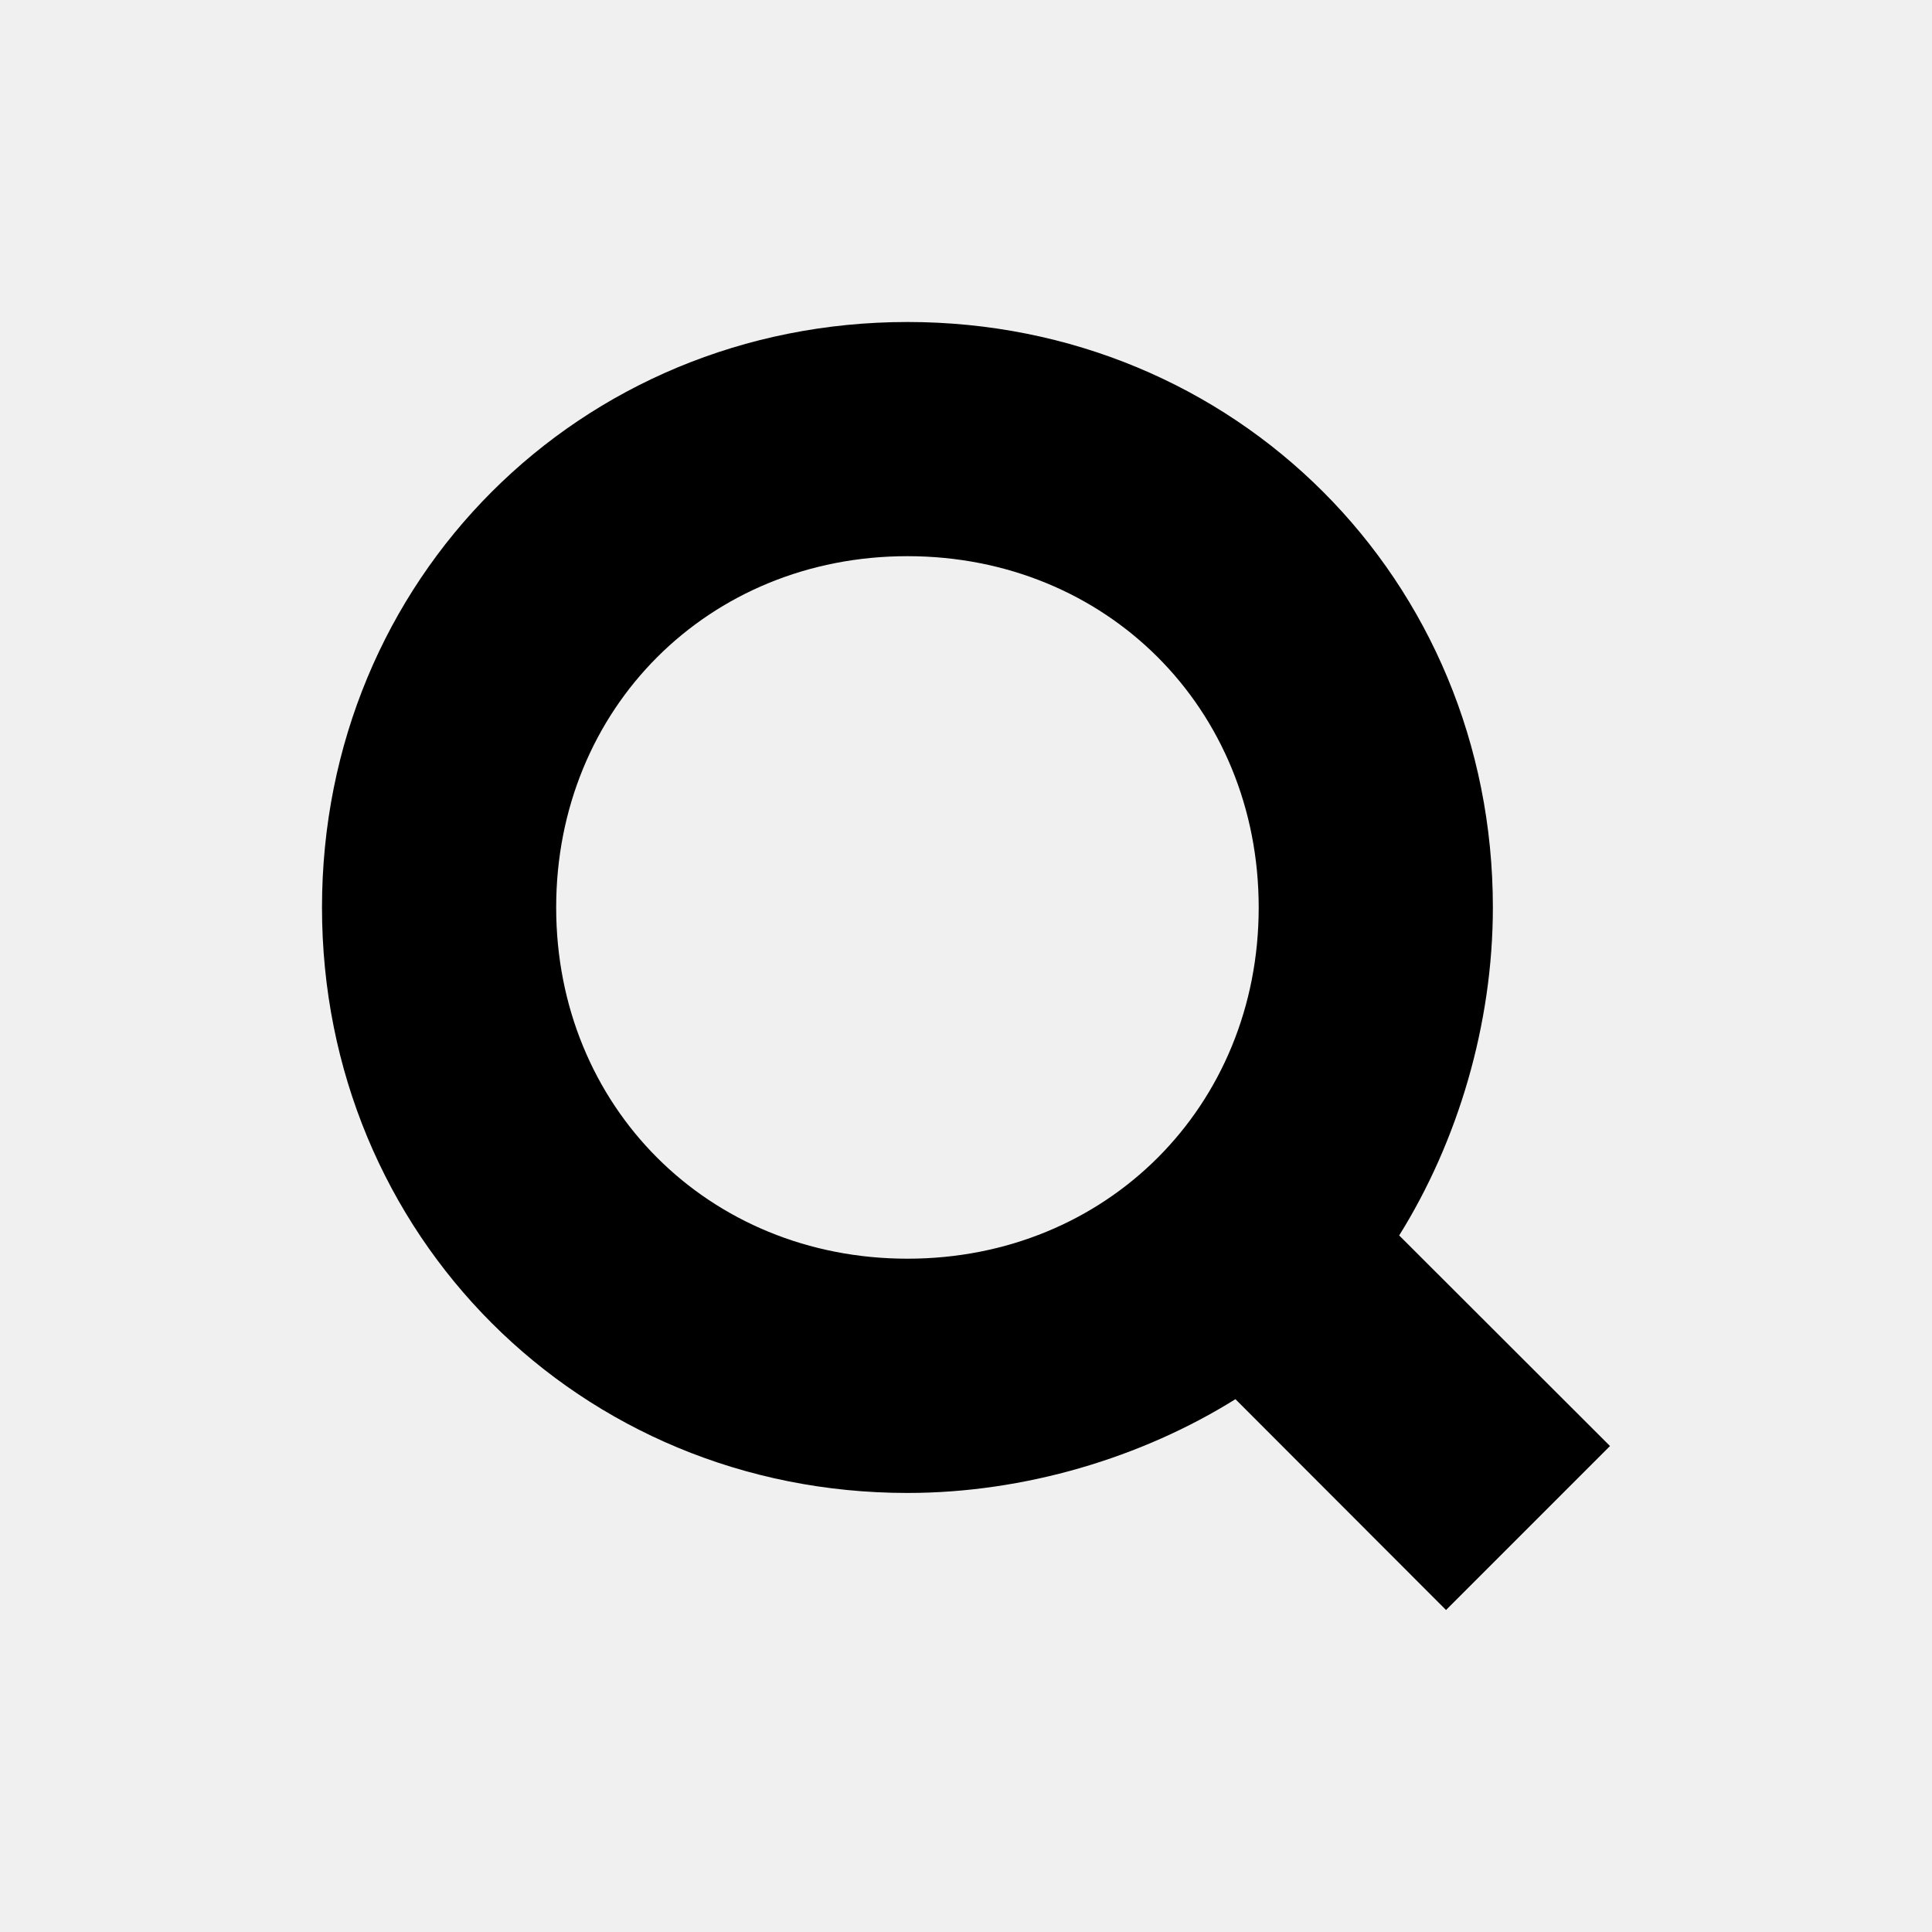
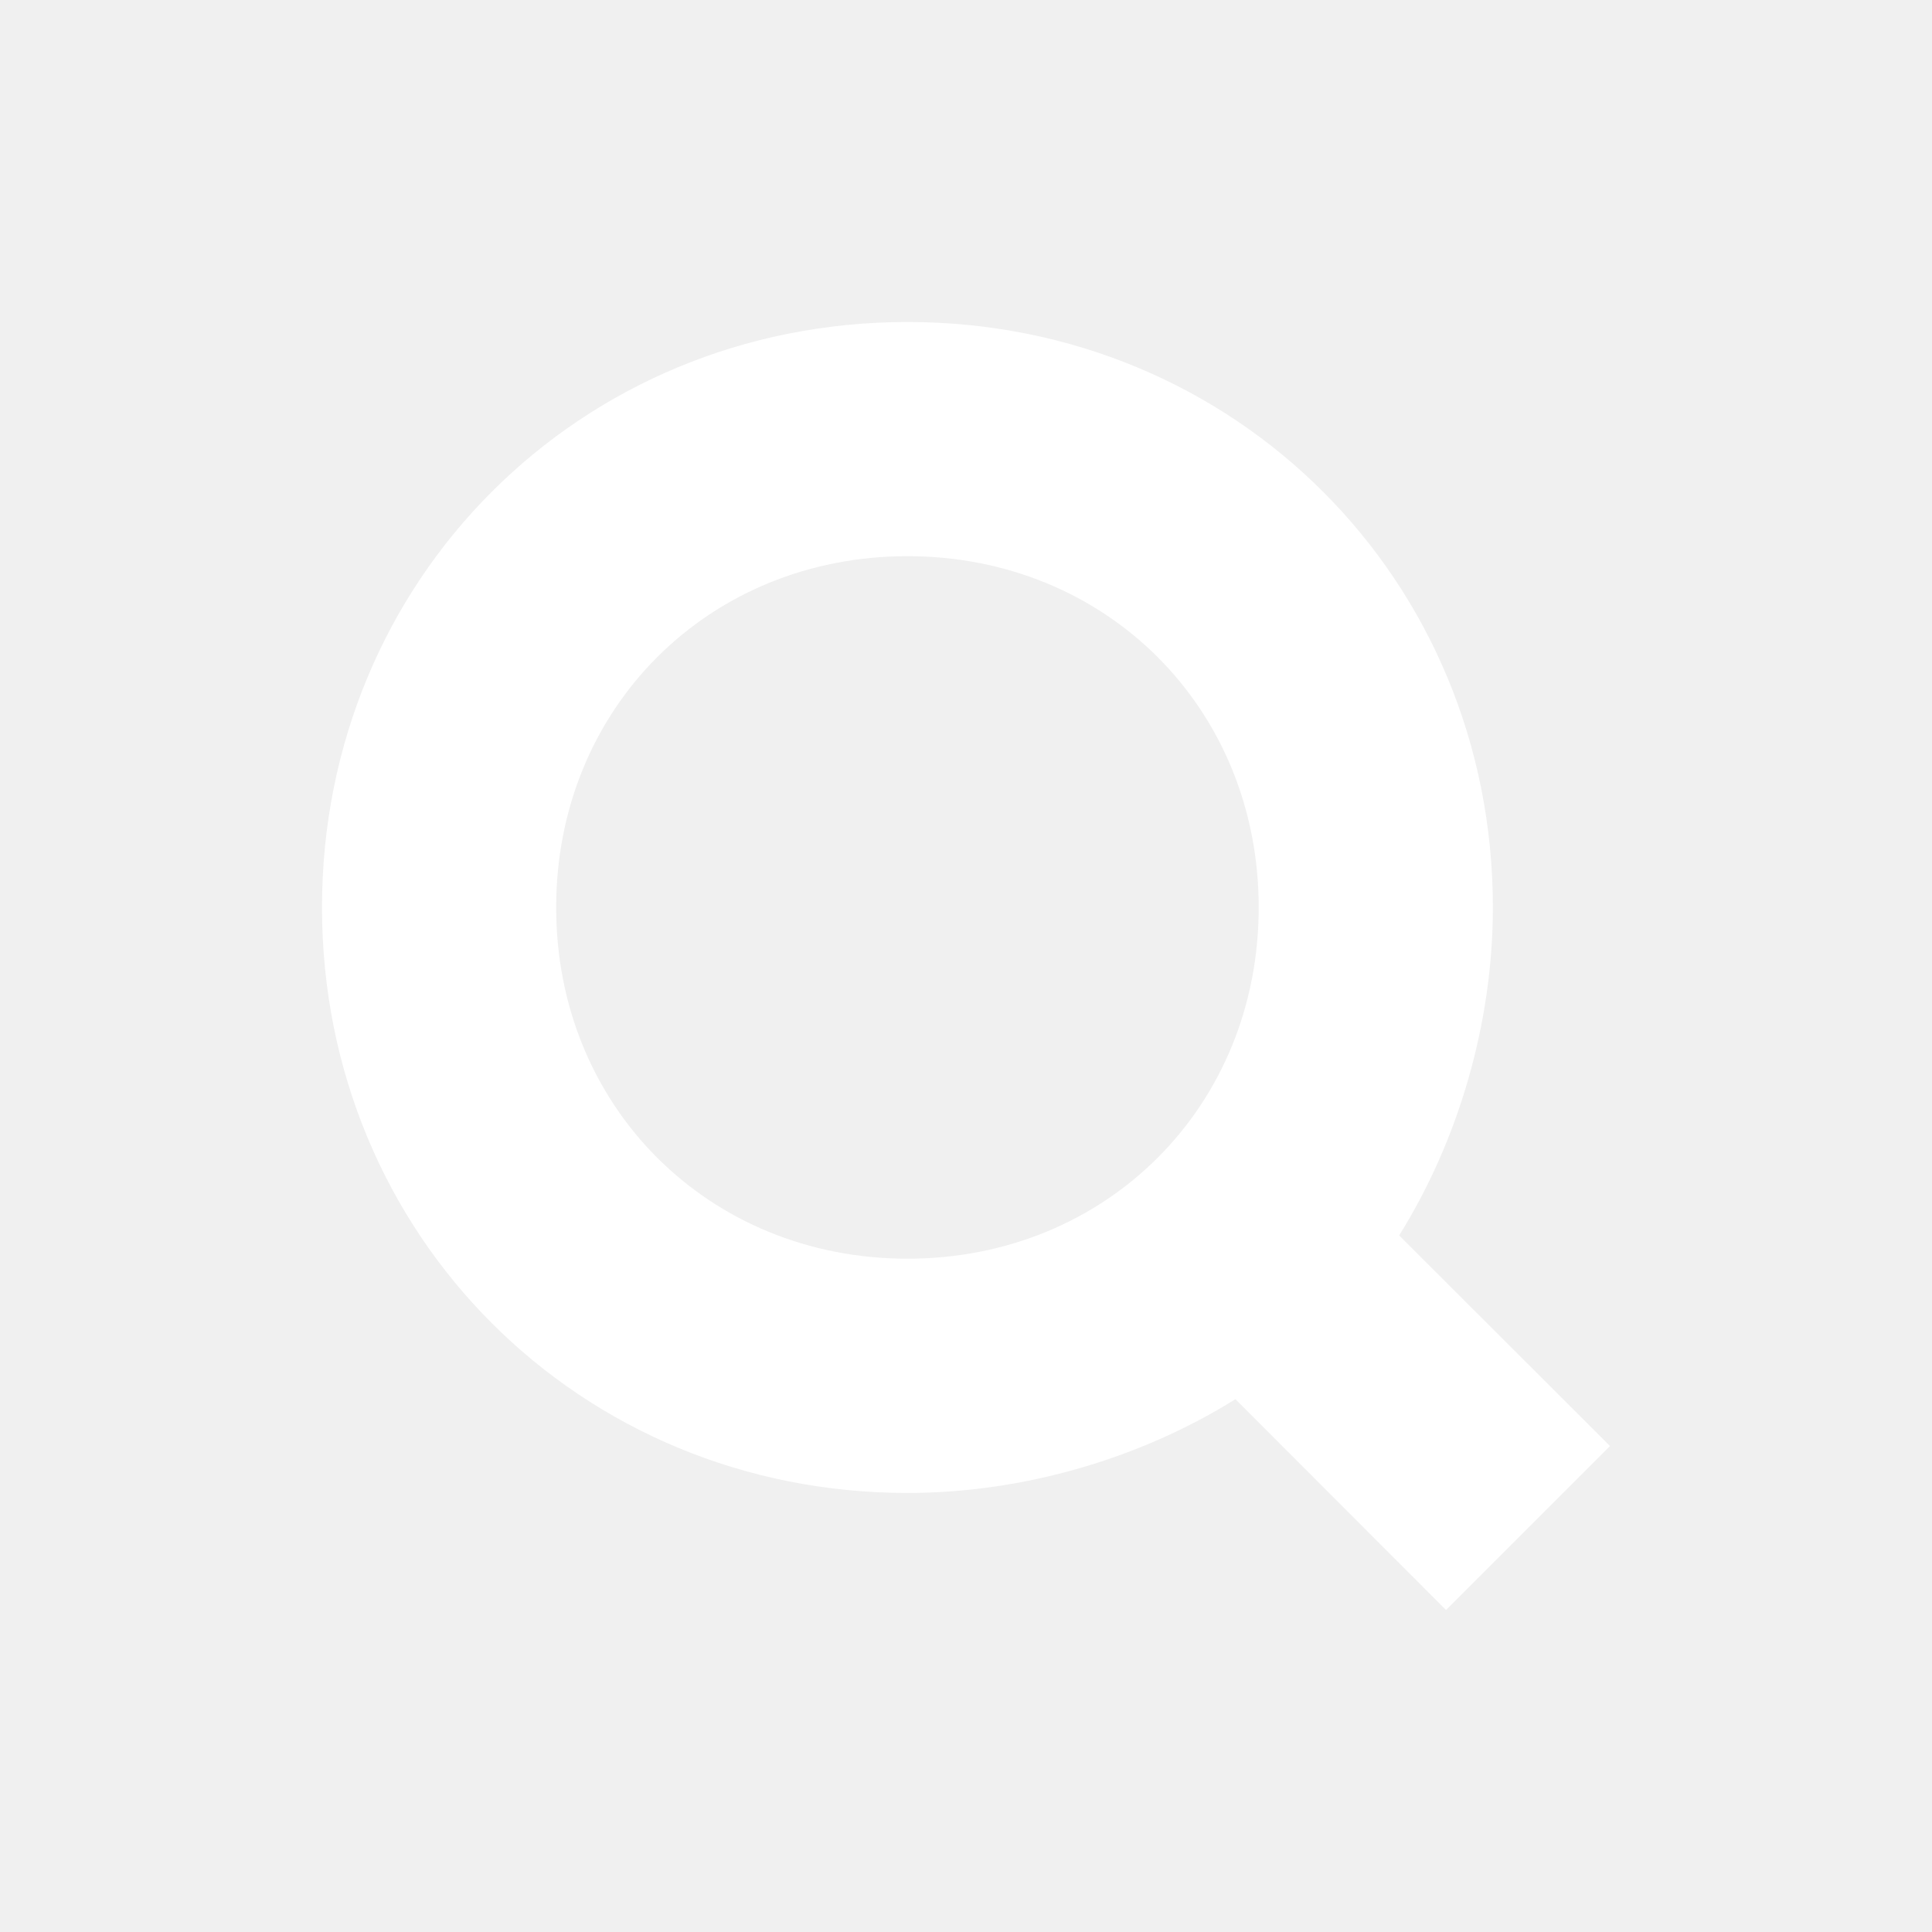
- <svg xmlns="http://www.w3.org/2000/svg" width="24" height="24" viewBox="0 0 24 24">
-   <path d="M11.273 4C7.2 4 4 7.2 4 11.273C4 15.345 7.2 18.546 11.273 18.546C12.727 18.546 14.183 18.108 15.347 17.381L17.963 20L20 17.963L17.381 15.347C18.108 14.183 18.545 12.727 18.545 11.273C18.545 7.2 15.345 4 11.273 4ZM11.273 6.909C13.745 6.909 15.636 8.8 15.636 11.273C15.636 13.745 13.745 15.636 11.273 15.636C8.8 15.636 6.909 13.745 6.909 11.273C6.909 8.8 8.8 6.909 11.273 6.909Z" fill="currentColor" />
+ <svg xmlns="http://www.w3.org/2000/svg" width="24" height="24" viewBox="0 0 24 24" fill="white">
+   <path d="M11.273 4C7.2 4 4 7.2 4 11.273C4 15.345 7.2 18.546 11.273 18.546C12.727 18.546 14.183 18.108 15.347 17.381L17.963 20L20 17.963L17.381 15.347C18.108 14.183 18.545 12.727 18.545 11.273C18.545 7.2 15.345 4 11.273 4ZM11.273 6.909C13.745 6.909 15.636 8.8 15.636 11.273C15.636 13.745 13.745 15.636 11.273 15.636C8.8 15.636 6.909 13.745 6.909 11.273C6.909 8.8 8.8 6.909 11.273 6.909Z" />
</svg>
